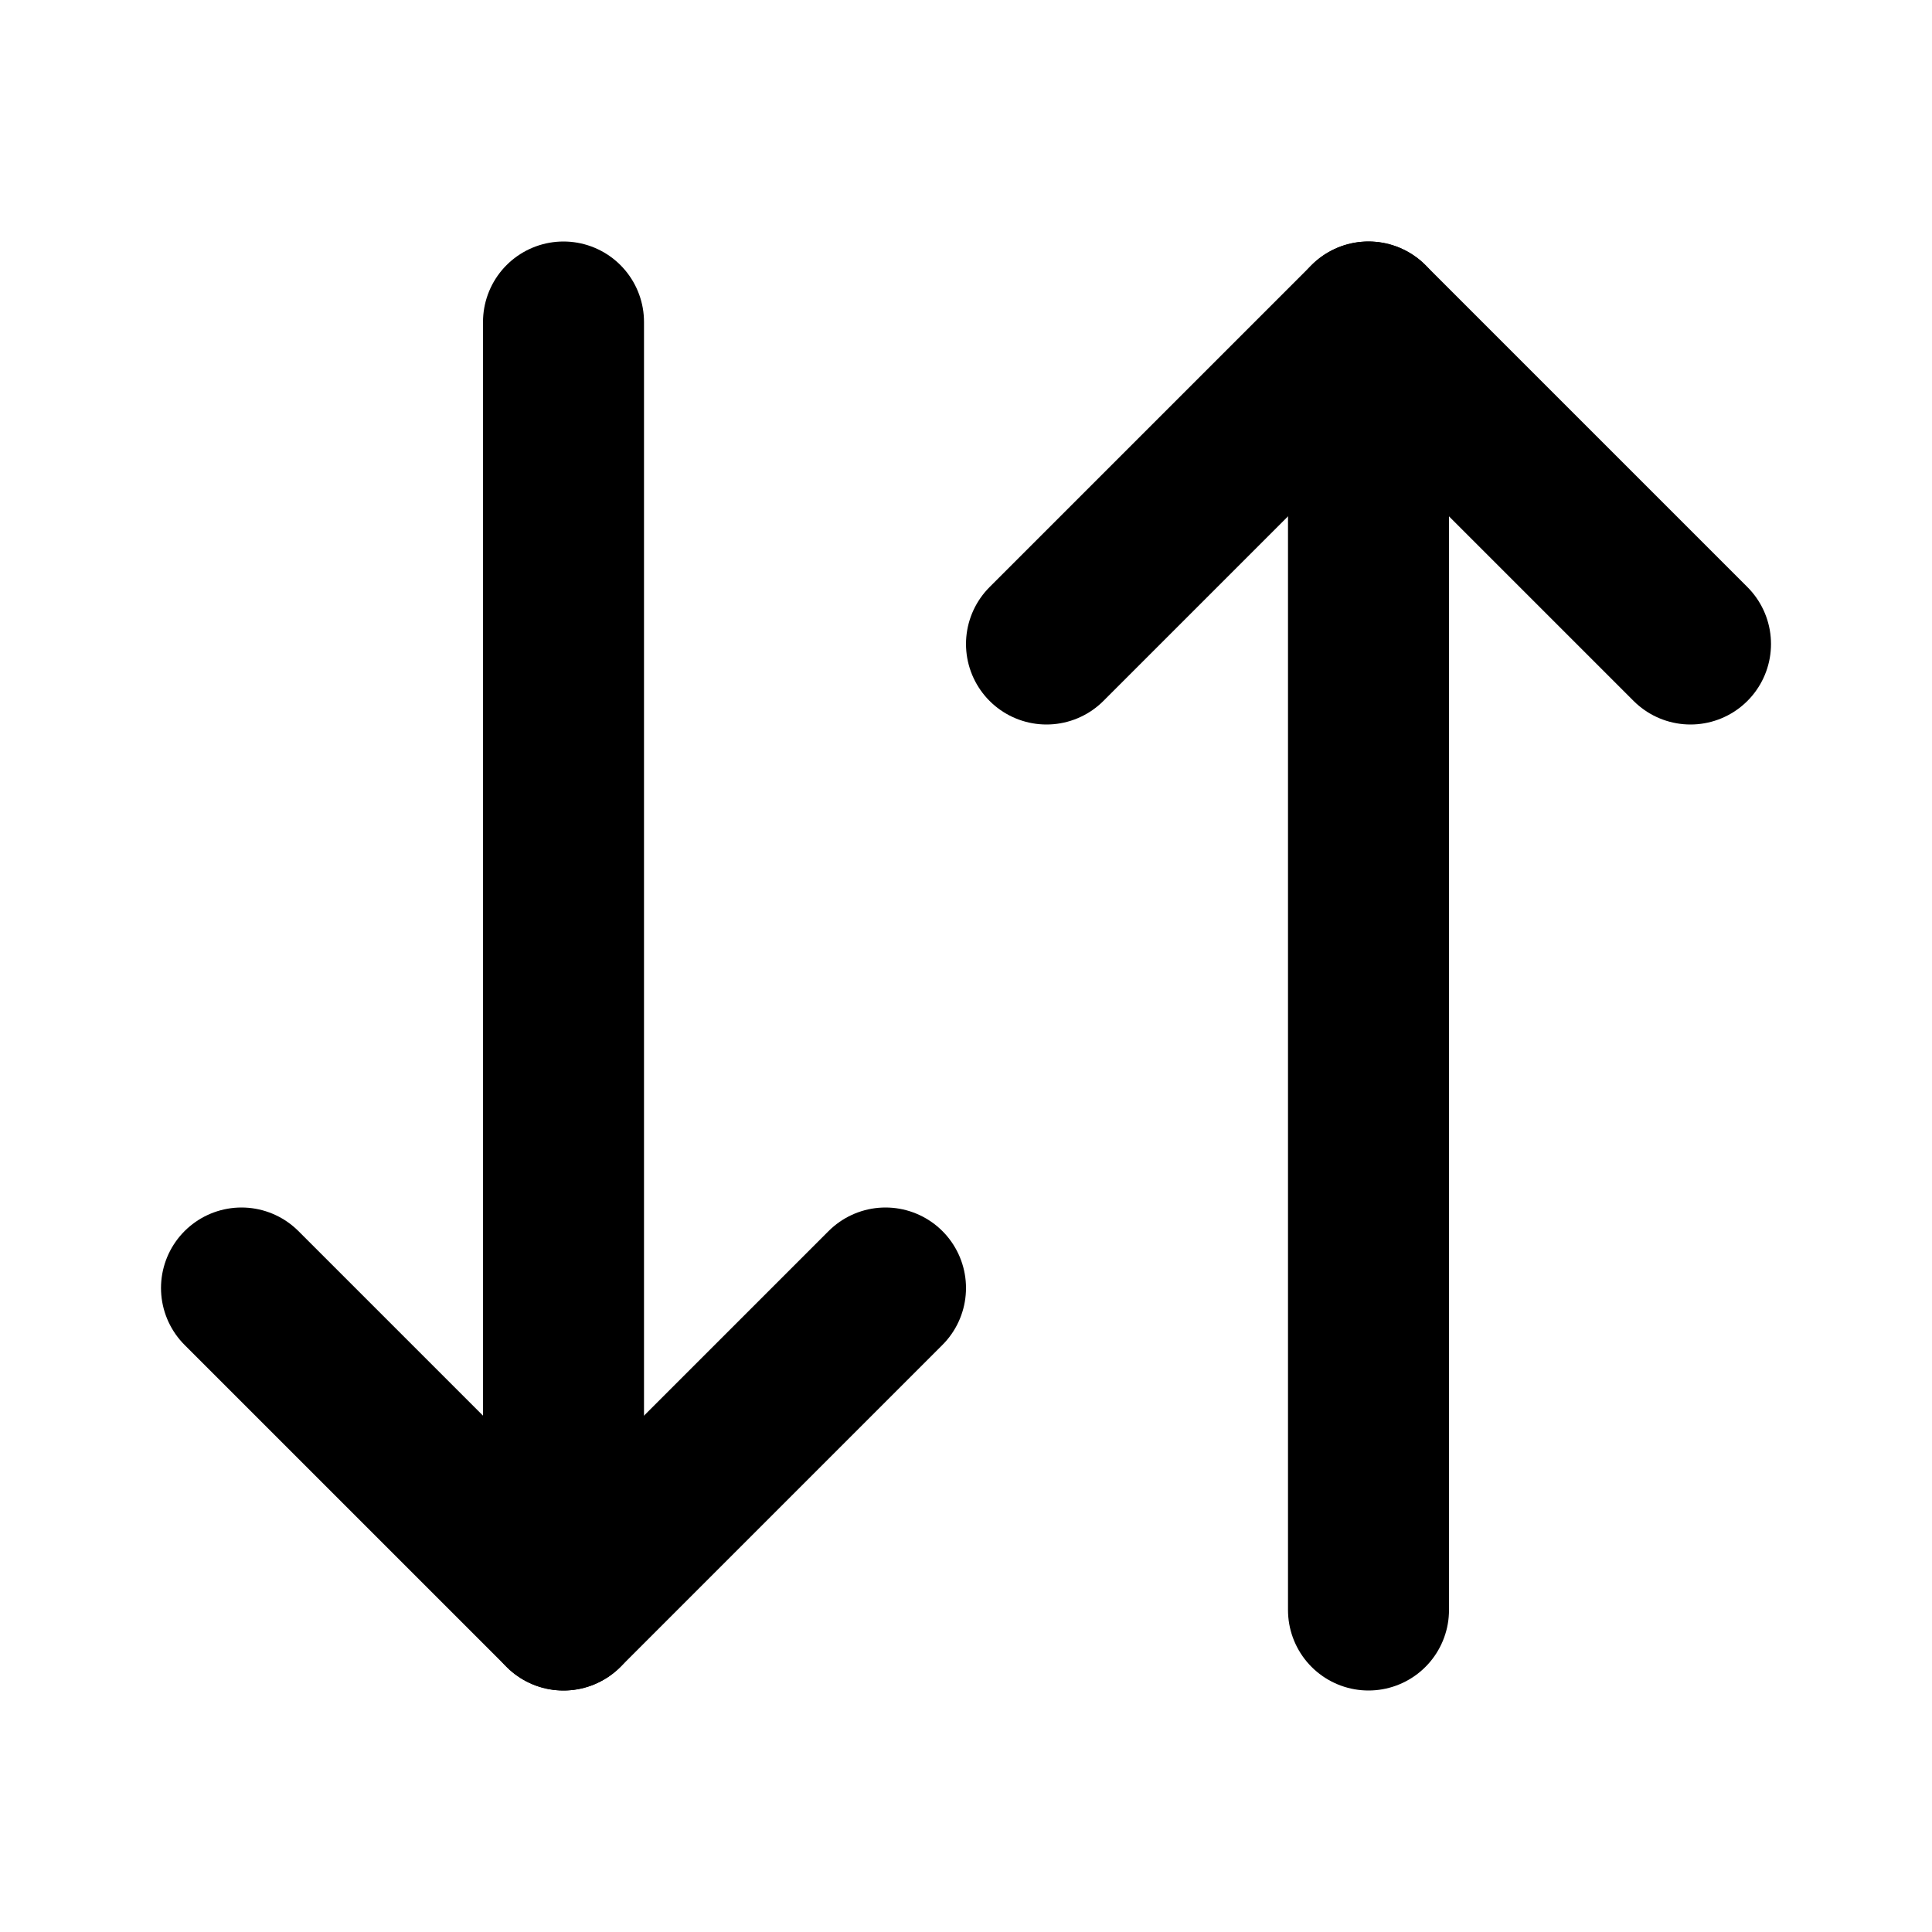
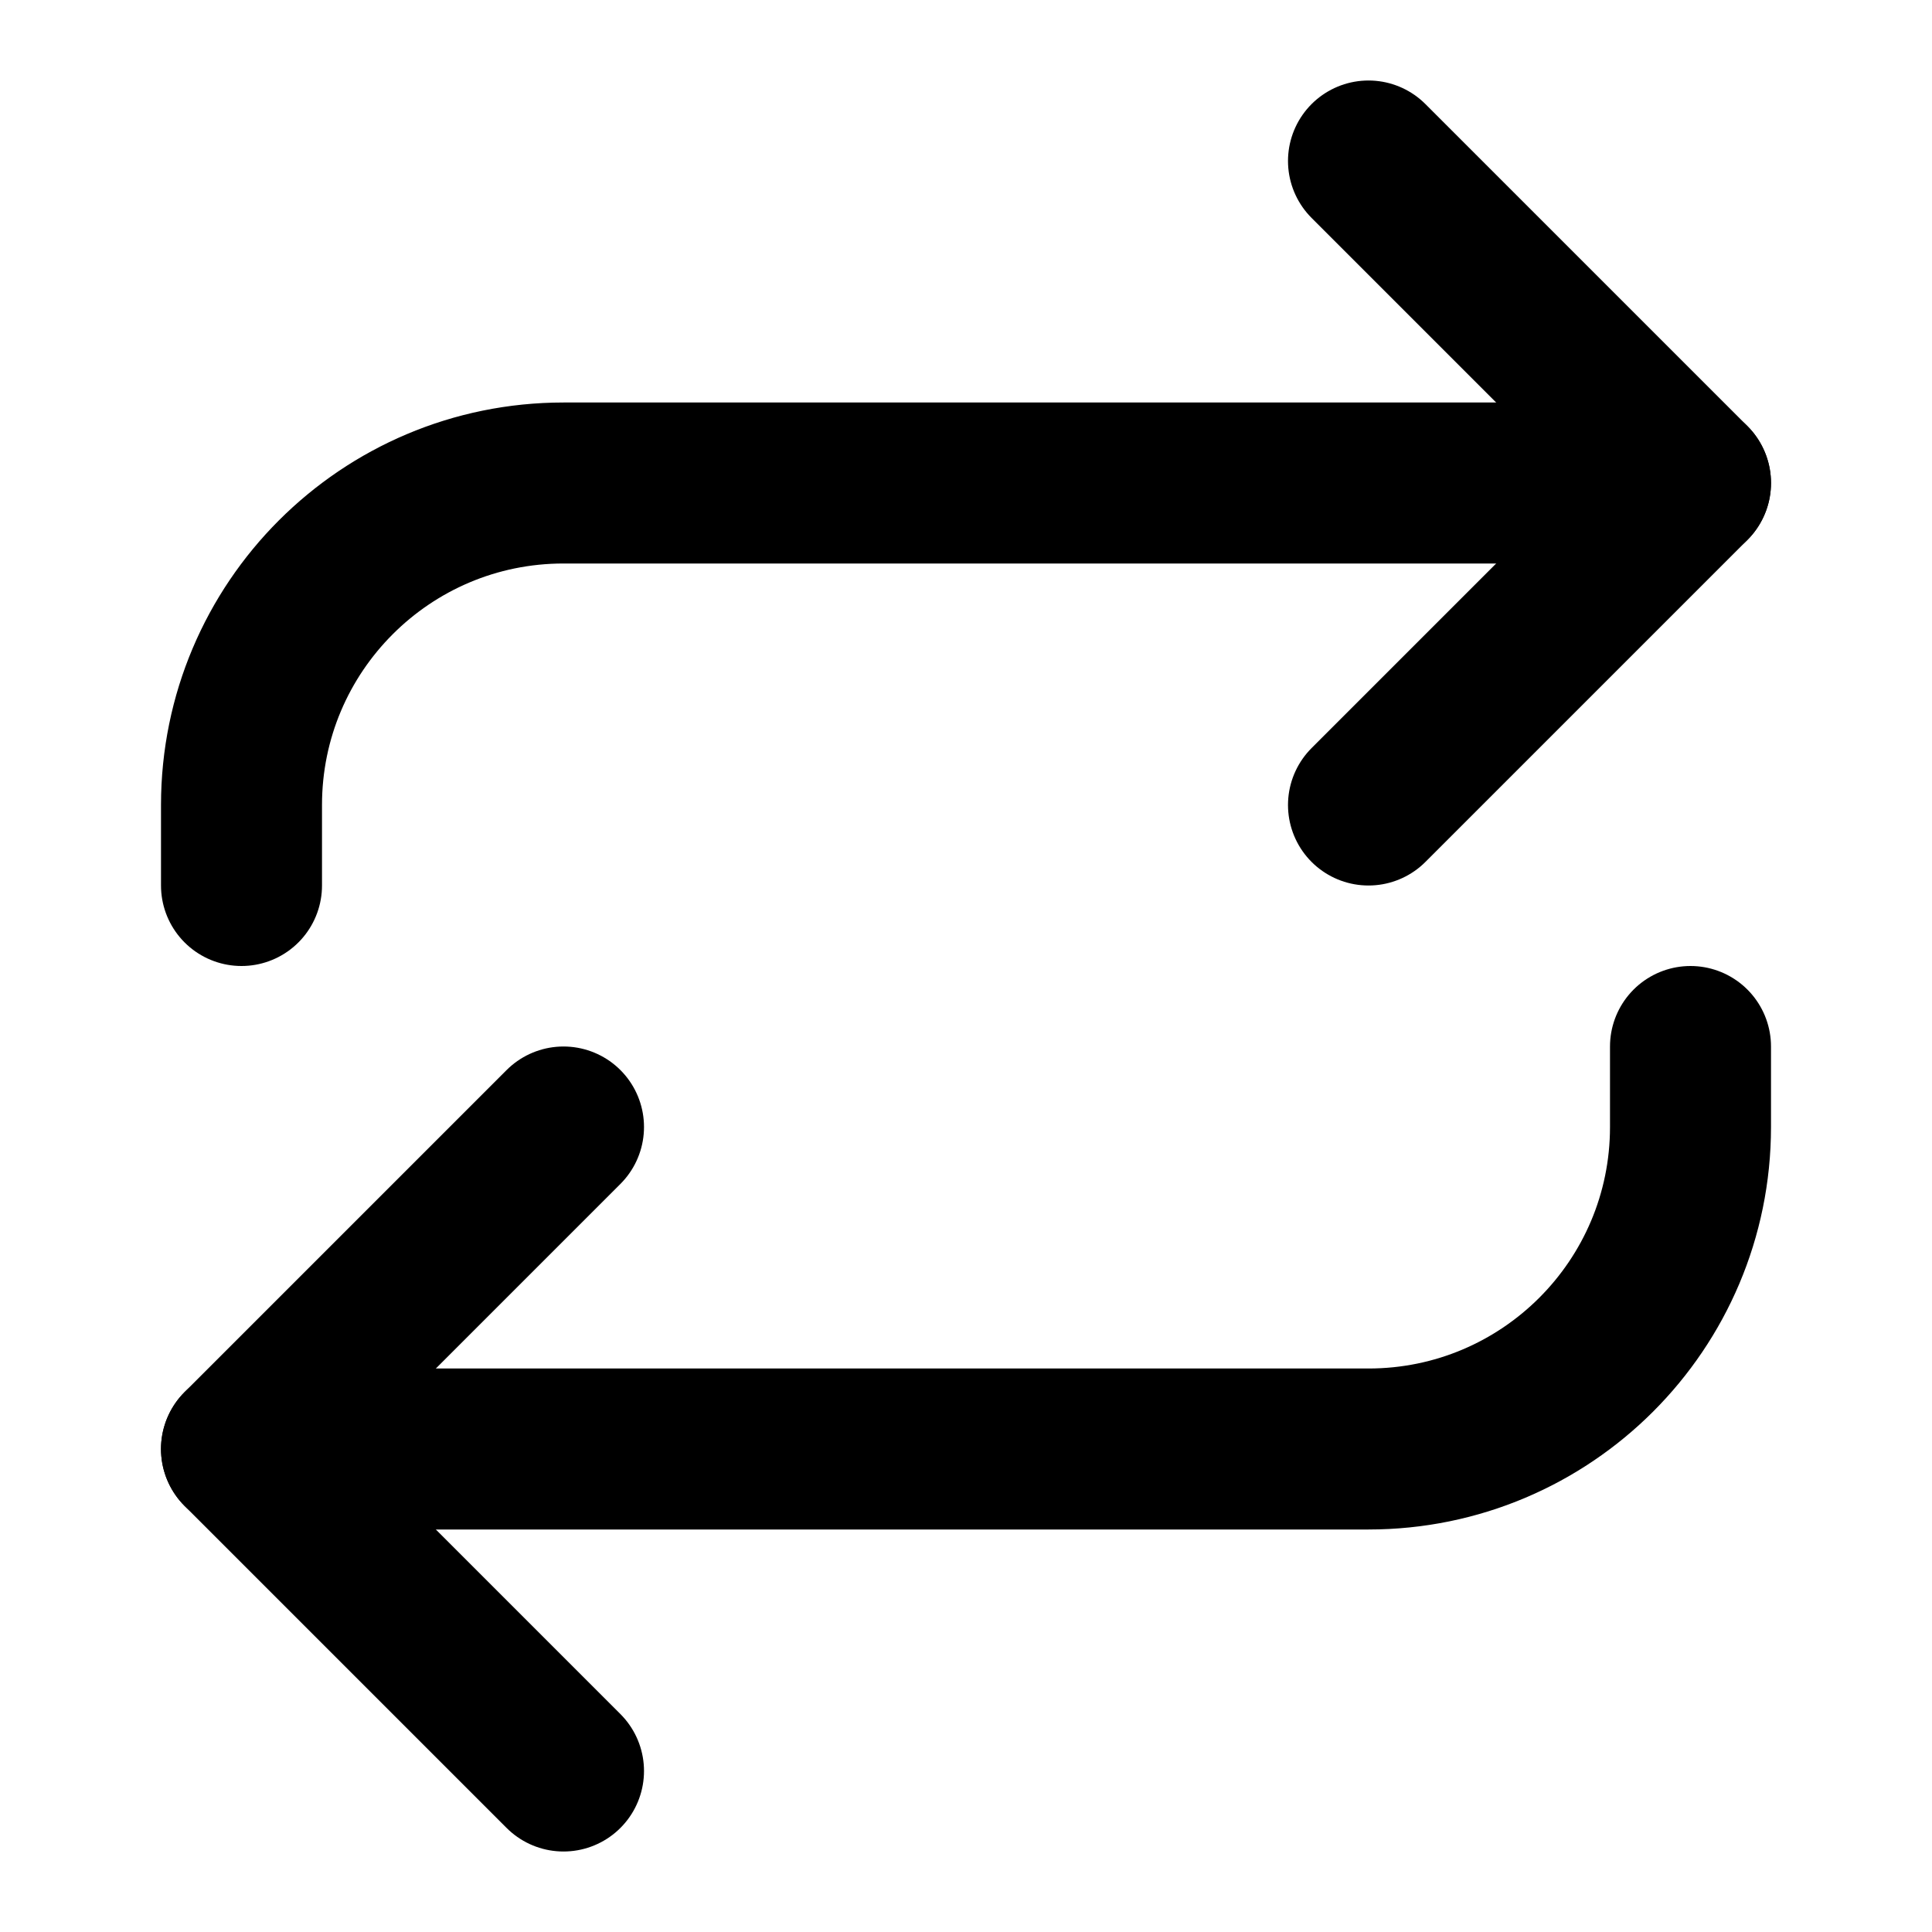
<svg xmlns="http://www.w3.org/2000/svg" width="24" height="24" viewBox="0 0 24 24" fill="none" stroke="currentColor" stroke-width="2" stroke-linecap="round" stroke-linejoin="round">
-   <path d="m3 16 4 4 4-4" />
-   <path d="M7 20V4" />
-   <path d="m21 8-4-4-4 4" />
-   <path d="M17 4v16" />
+   <path d="m17 2 4 4-4 4" />
+   <path d="M3 11v-1a4 4 0 0 1 4-4h14" />
+   <path d="m7 22-4-4 4-4" />
+   <path d="M21 13v1a4 4 0 0 1-4 4H3" />
</svg>
